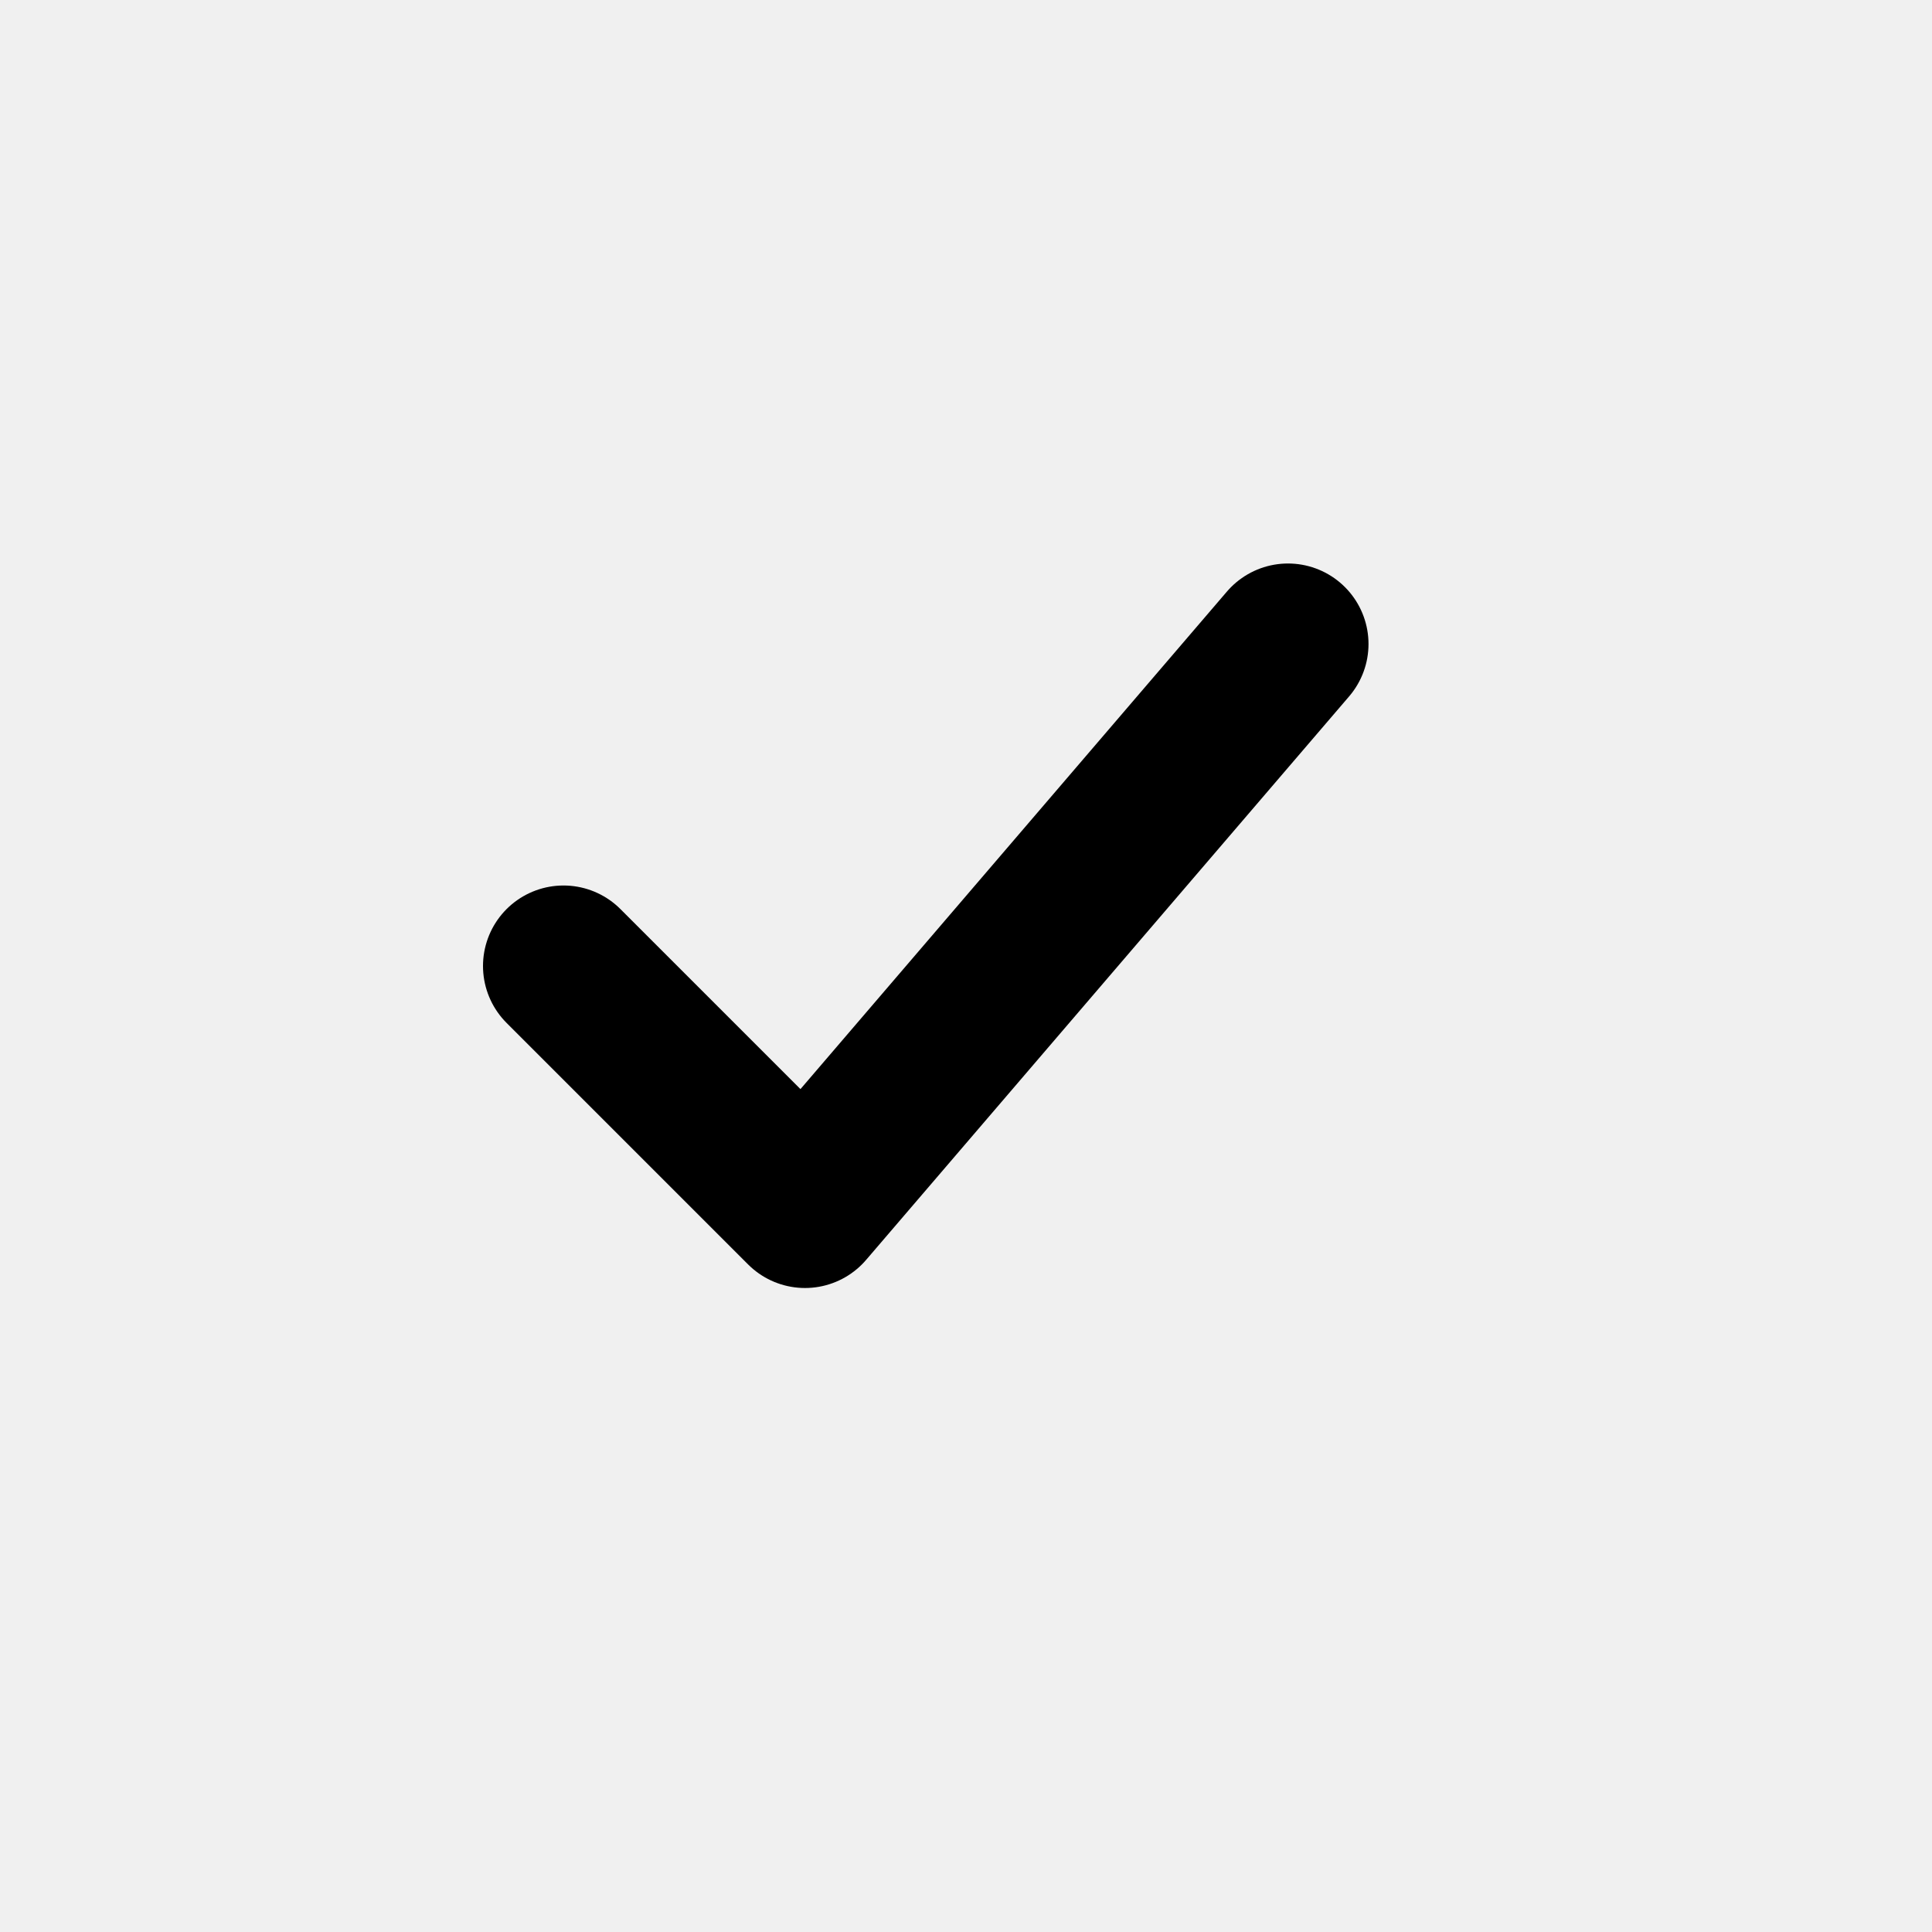
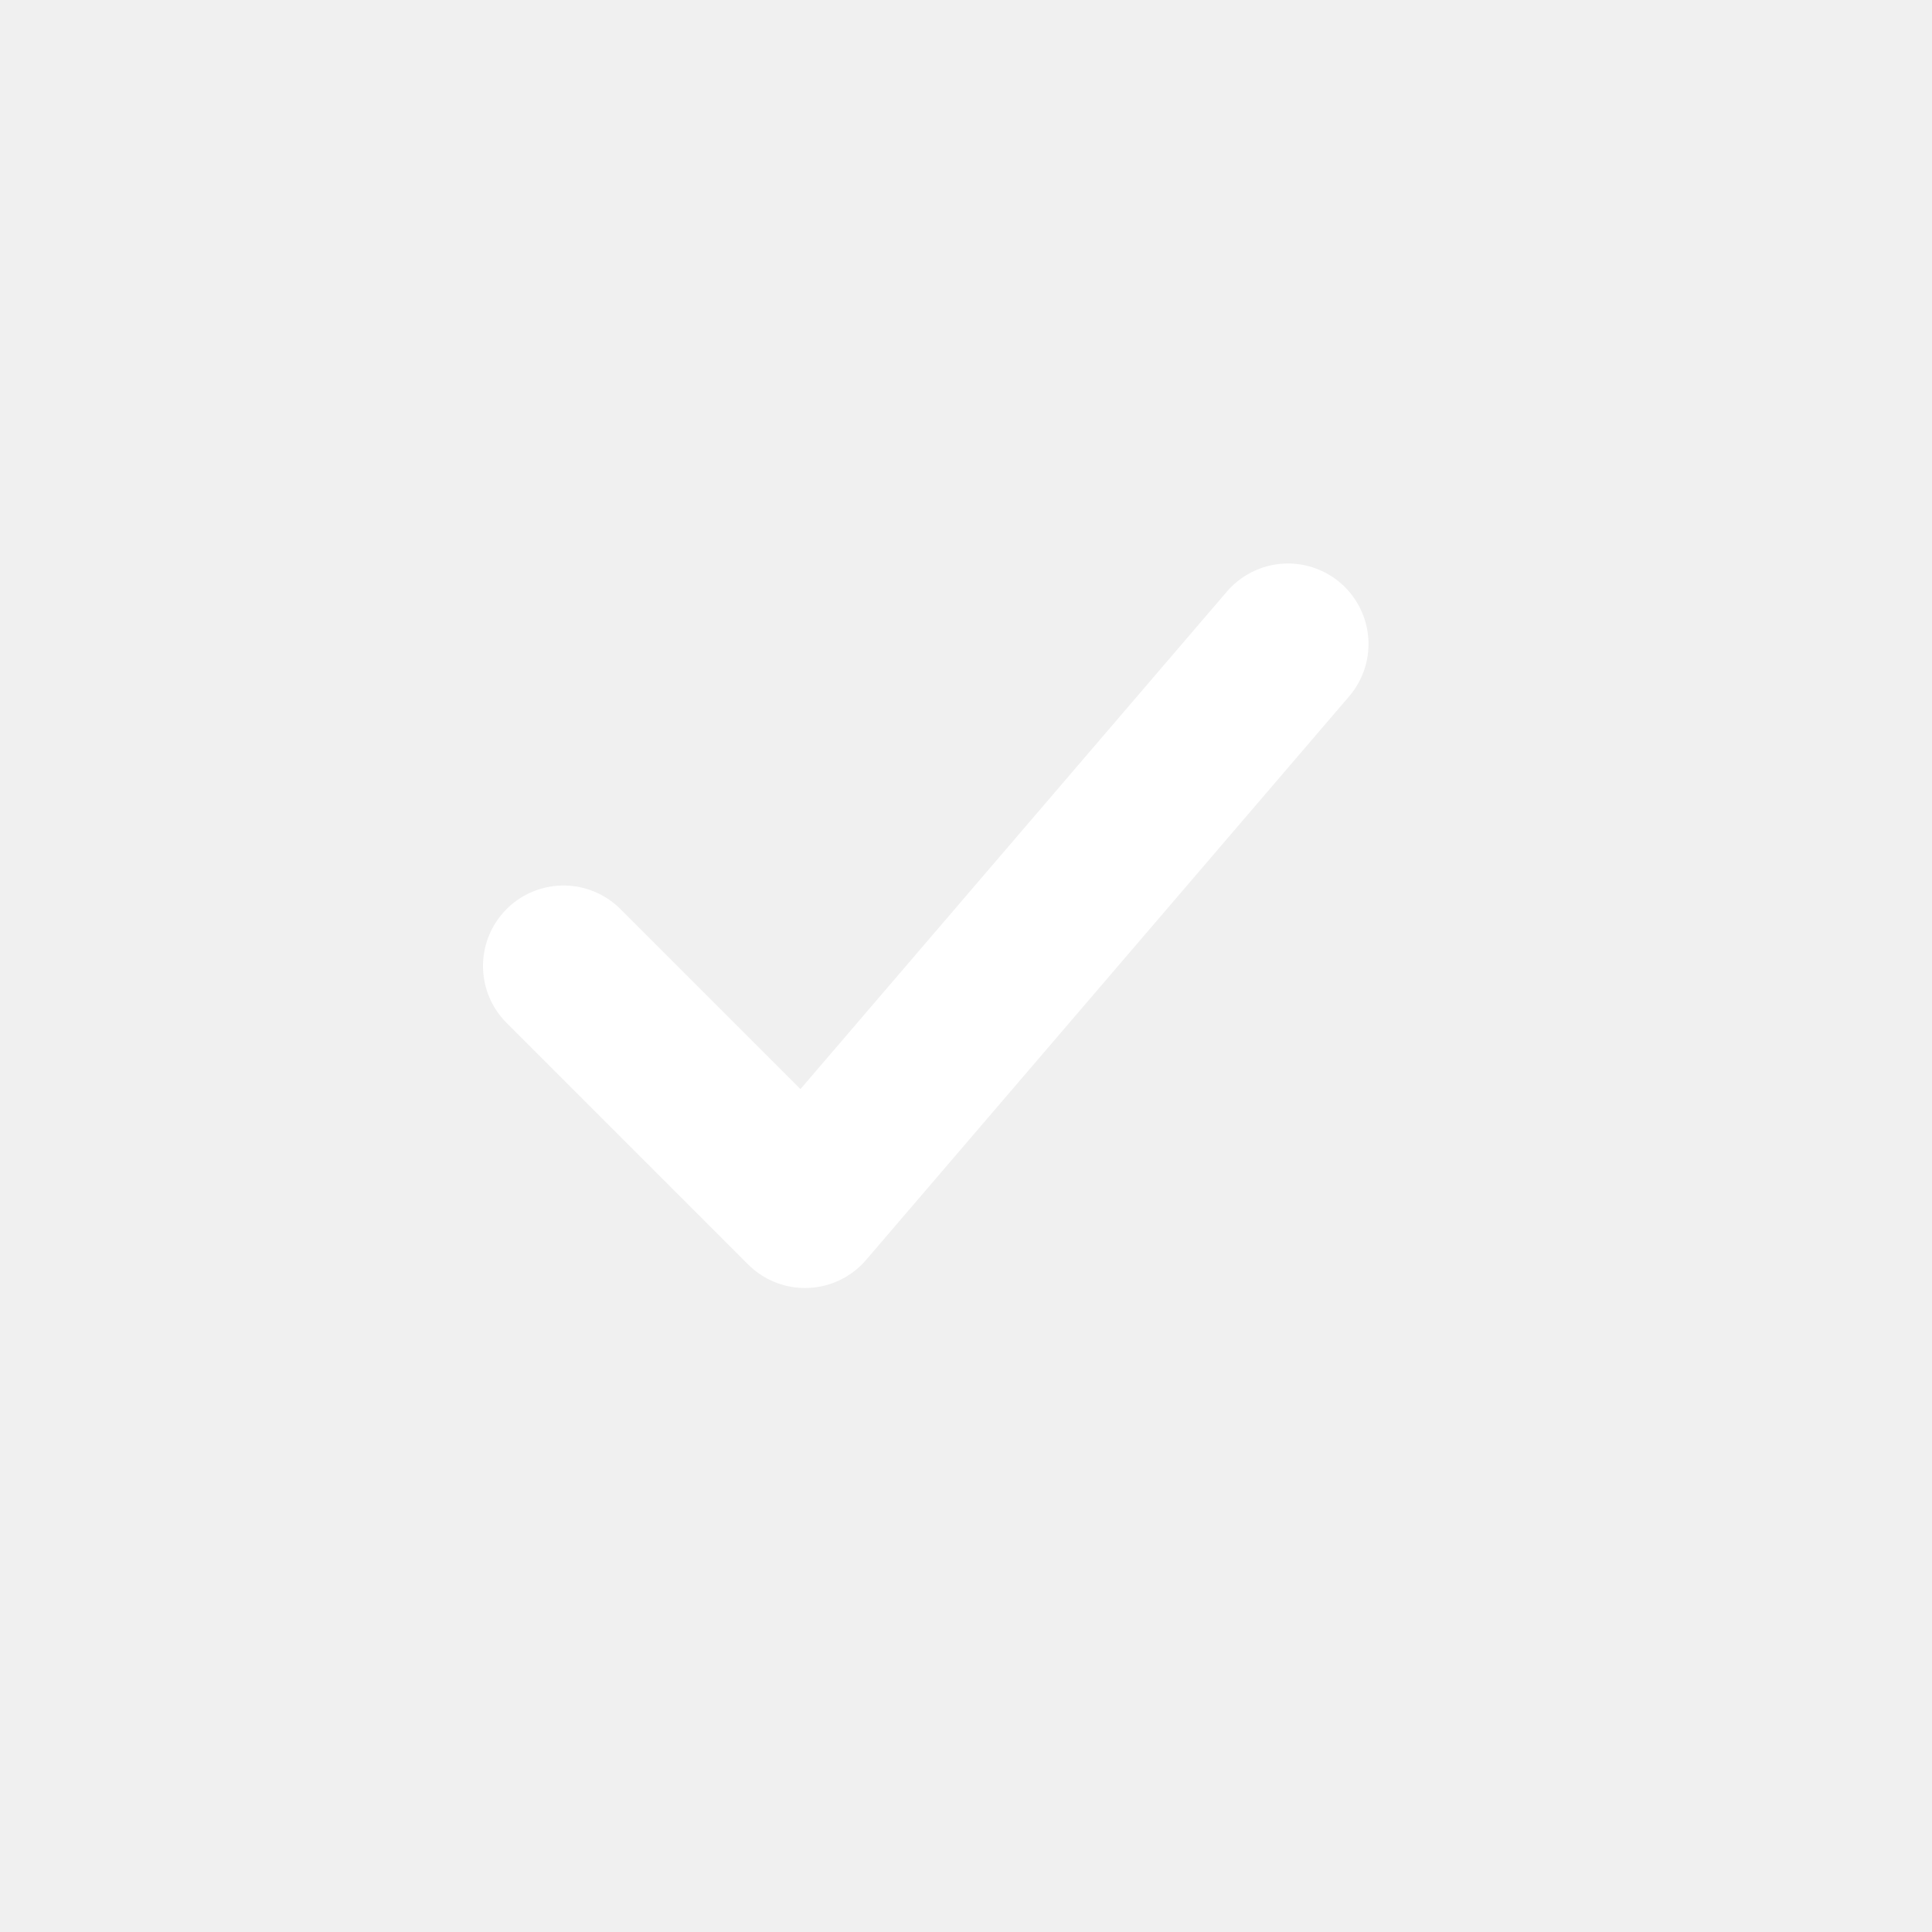
<svg xmlns="http://www.w3.org/2000/svg" width="24" height="24" viewBox="0 0 24 24" fill="none">
-   <path d="M7 12L10 15L16 8" stroke="currentColor" stroke-width="2" stroke-linecap="round" stroke-linejoin="round" />
+   <path d="M7 12L10 15L16 8" stroke="#FFFFFF" stroke-width="2" stroke-linecap="round" stroke-linejoin="round" />
</svg>
